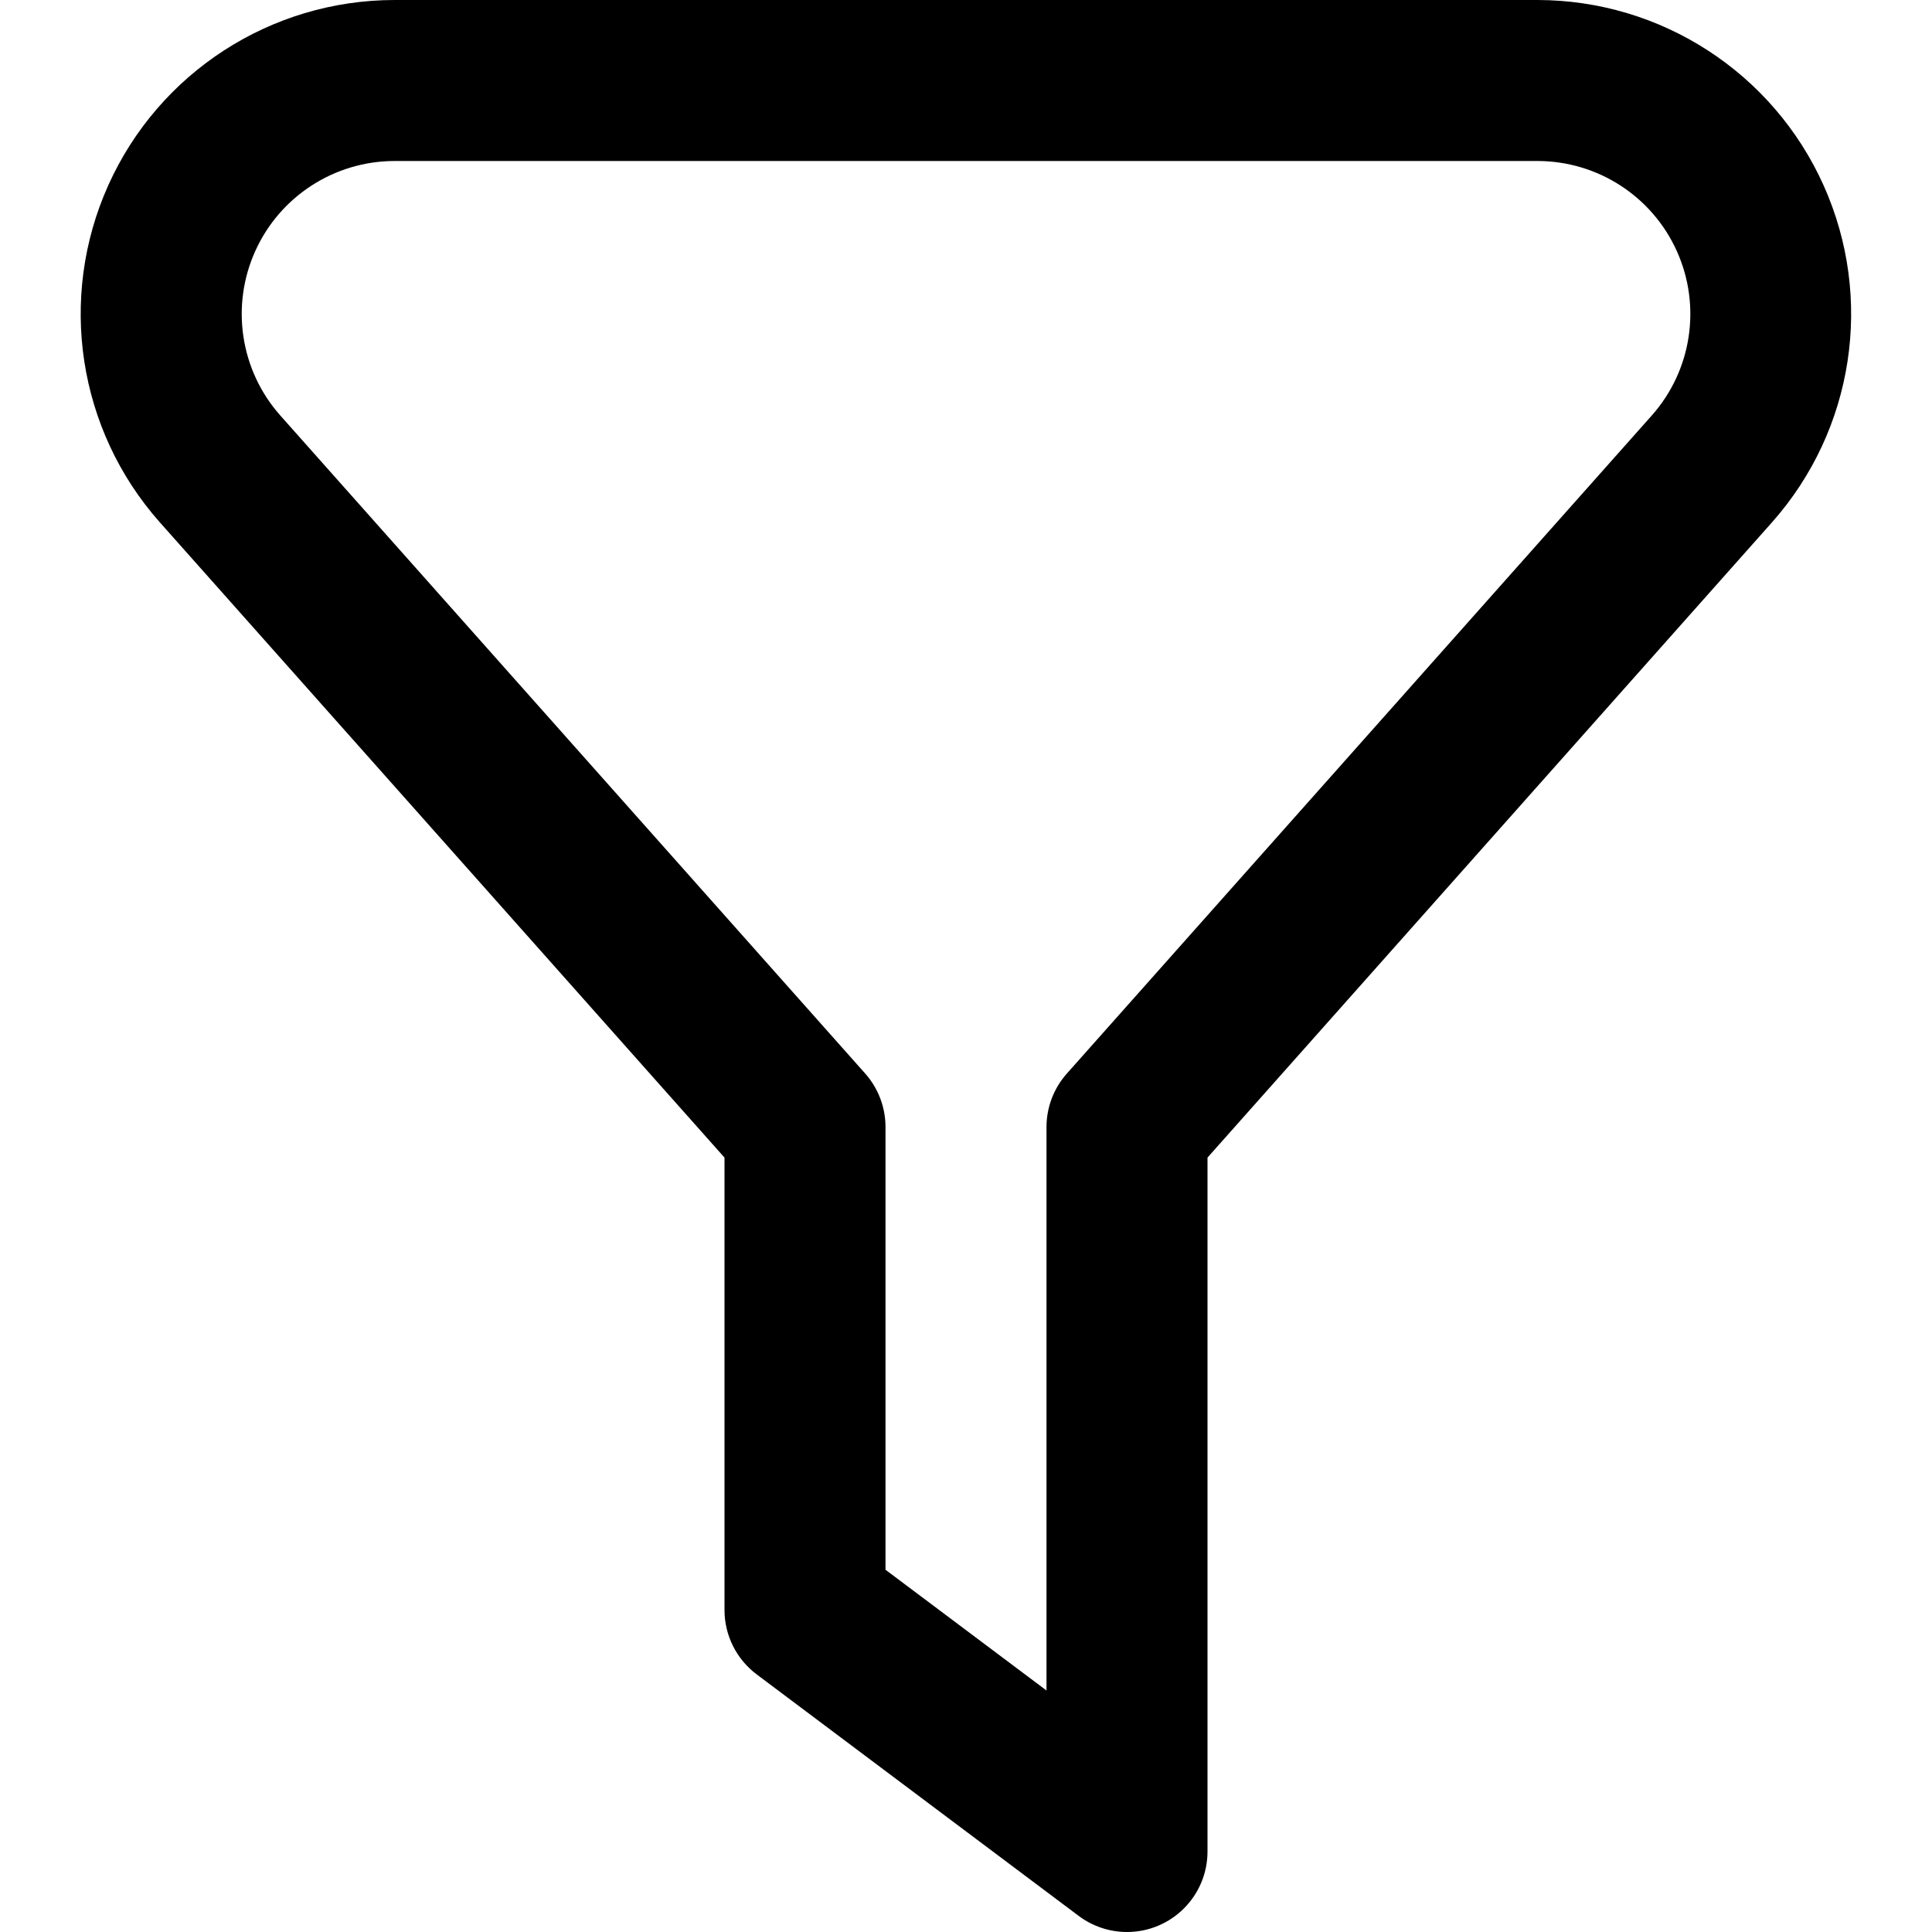
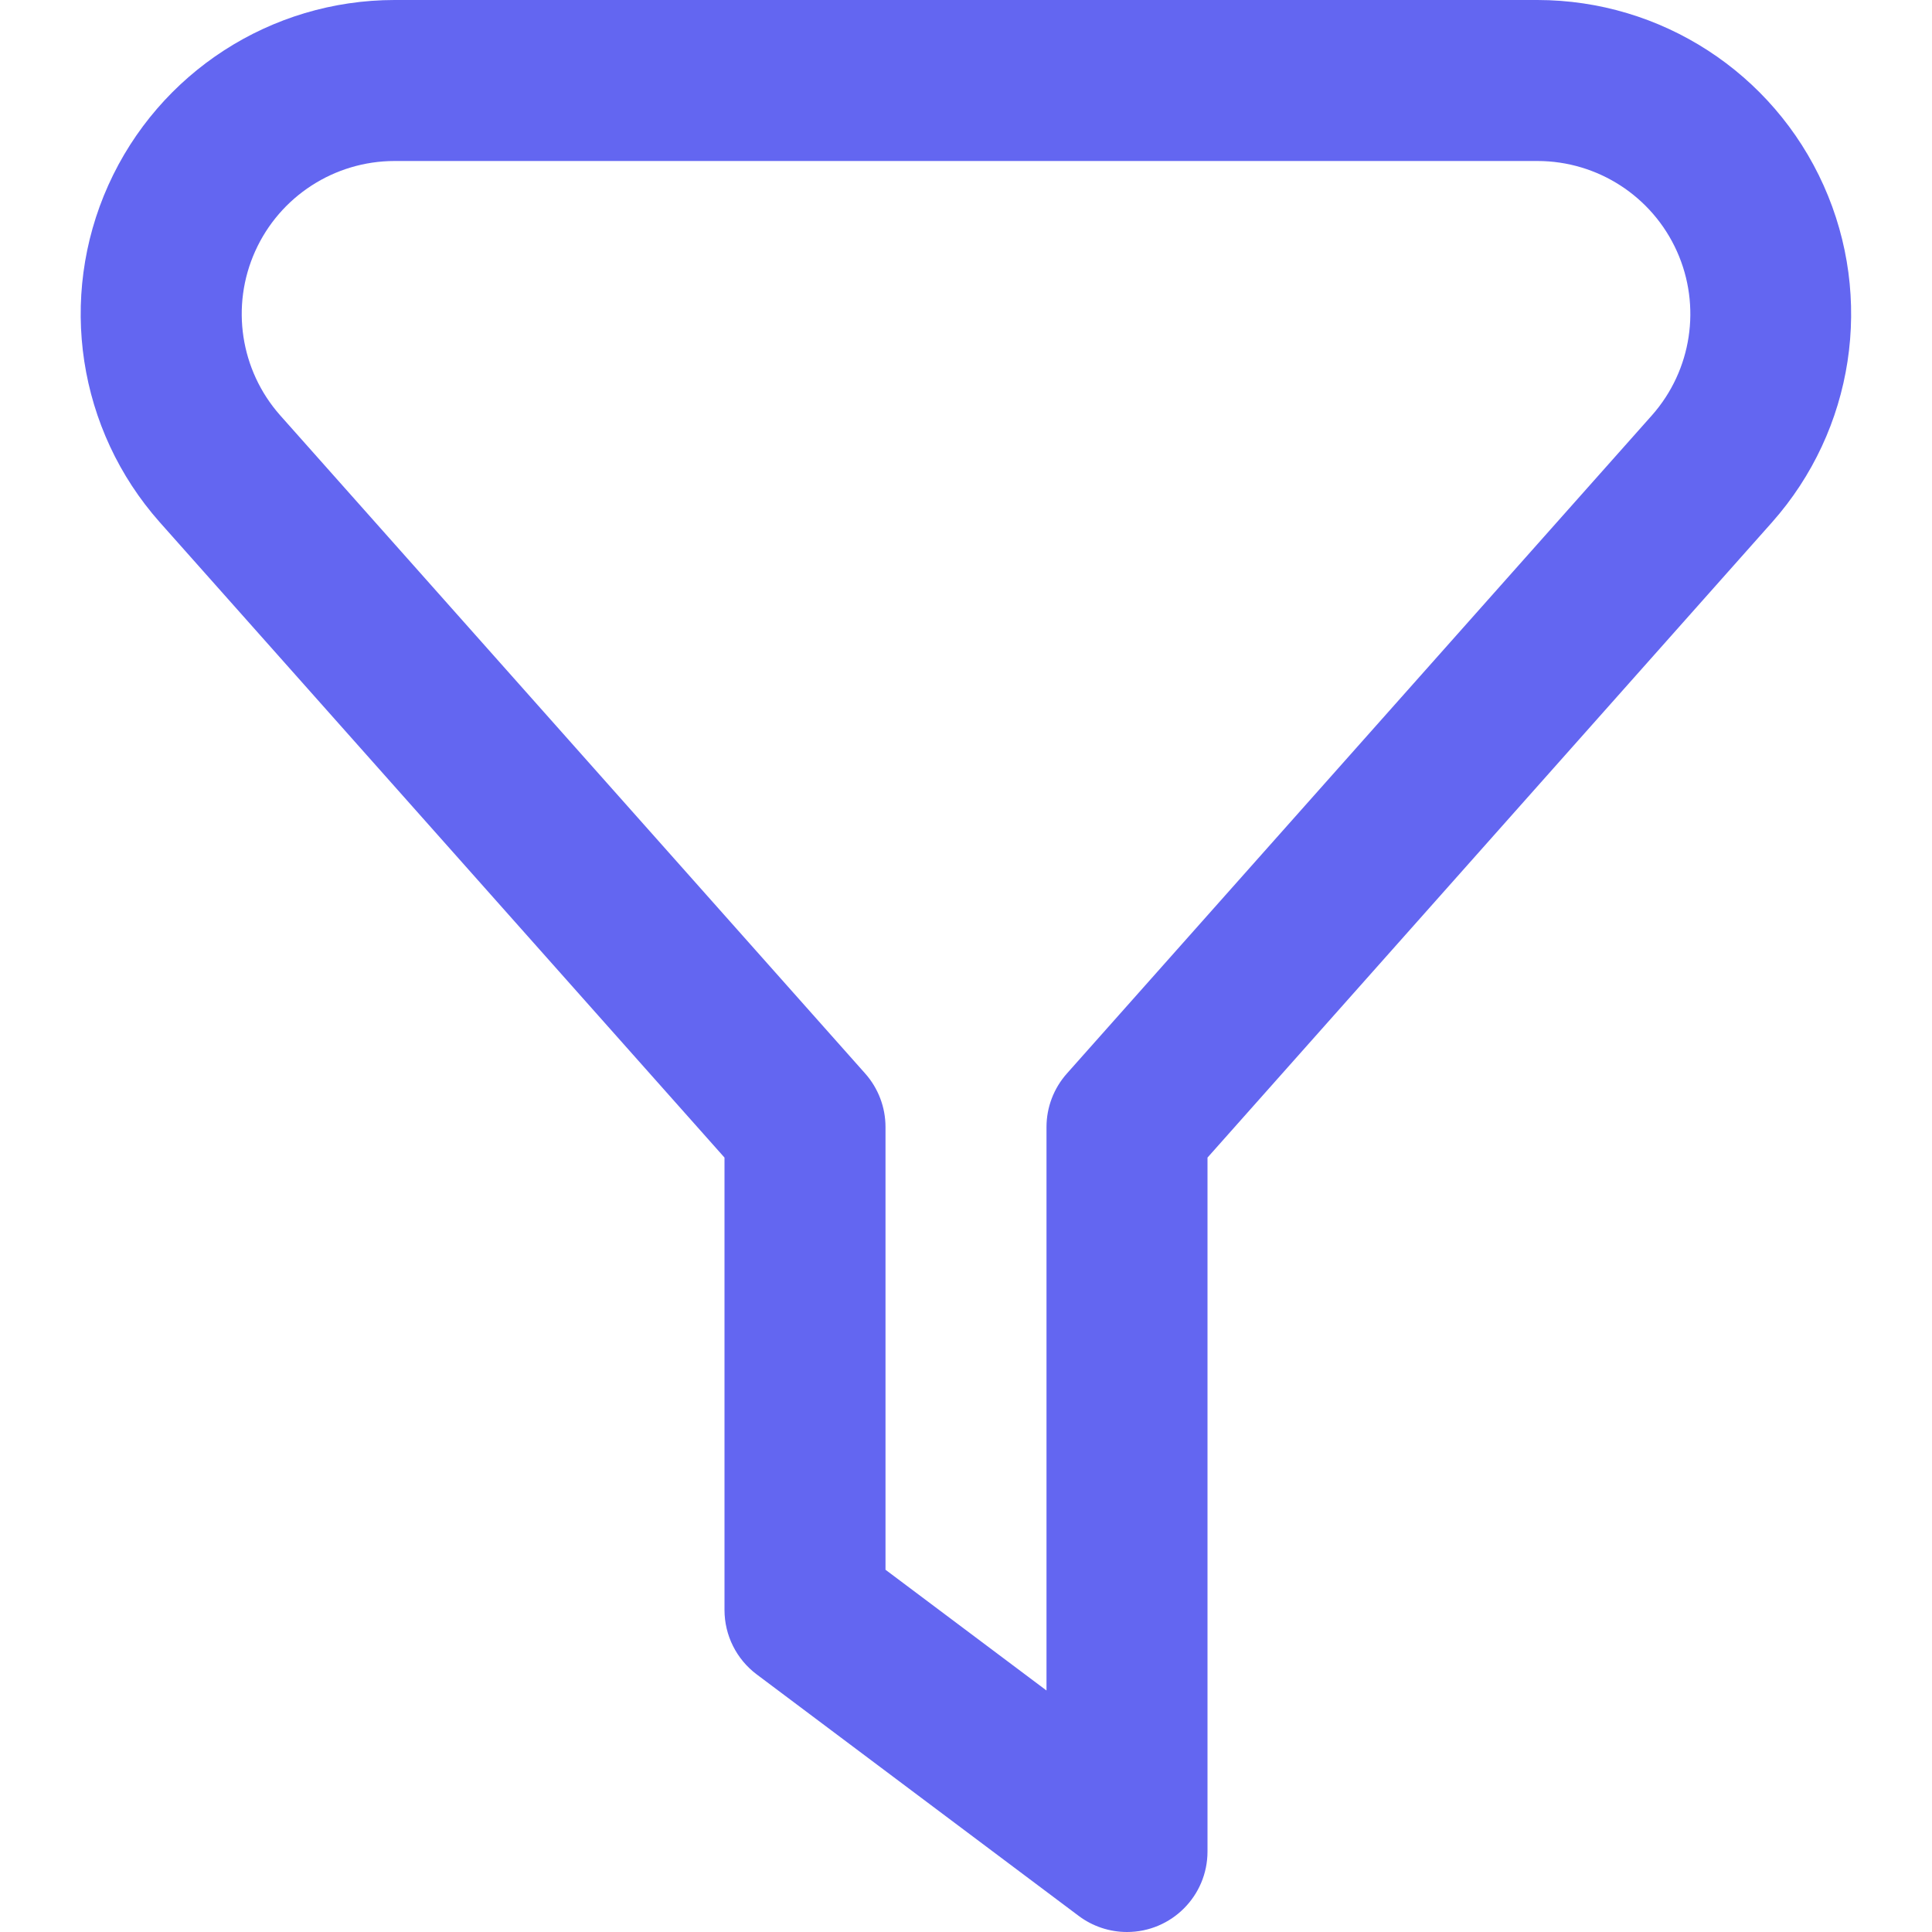
<svg xmlns="http://www.w3.org/2000/svg" id="Layer_1" height="512" viewBox="0 0 24 24" width="512" data-name="Layer 1">
-   <path d="m14 24a1 1 0 0 1 -.6-.2l-4-3a1 1 0 0 1 -.4-.8v-5.62l-7.016-7.893a3.9 3.9 0 0 1 2.916-6.487h14.2a3.9 3.9 0 0 1 2.913 6.488l-7.013 7.892v8.62a1 1 0 0 1 -1 1zm-3-4.5 2 1.5v-7a1 1 0 0 1 .253-.664l7.268-8.177a1.9 1.9 0 0 0 -1.421-3.159h-14.2a1.9 1.9 0 0 0 -1.421 3.158l7.269 8.178a1 1 0 0 1 .252.664z" />
+   <path fill="#6366f1" d="m14 24a1 1 0 0 1 -.6-.2l-4-3a1 1 0 0 1 -.4-.8v-5.62l-7.016-7.893a3.9 3.9 0 0 1 2.916-6.487h14.2a3.9 3.9 0 0 1 2.913 6.488l-7.013 7.892v8.62a1 1 0 0 1 -1 1zm-3-4.5 2 1.5v-7a1 1 0 0 1 .253-.664l7.268-8.177a1.9 1.9 0 0 0 -1.421-3.159h-14.2a1.9 1.9 0 0 0 -1.421 3.158l7.269 8.178a1 1 0 0 1 .252.664z" />
</svg>
